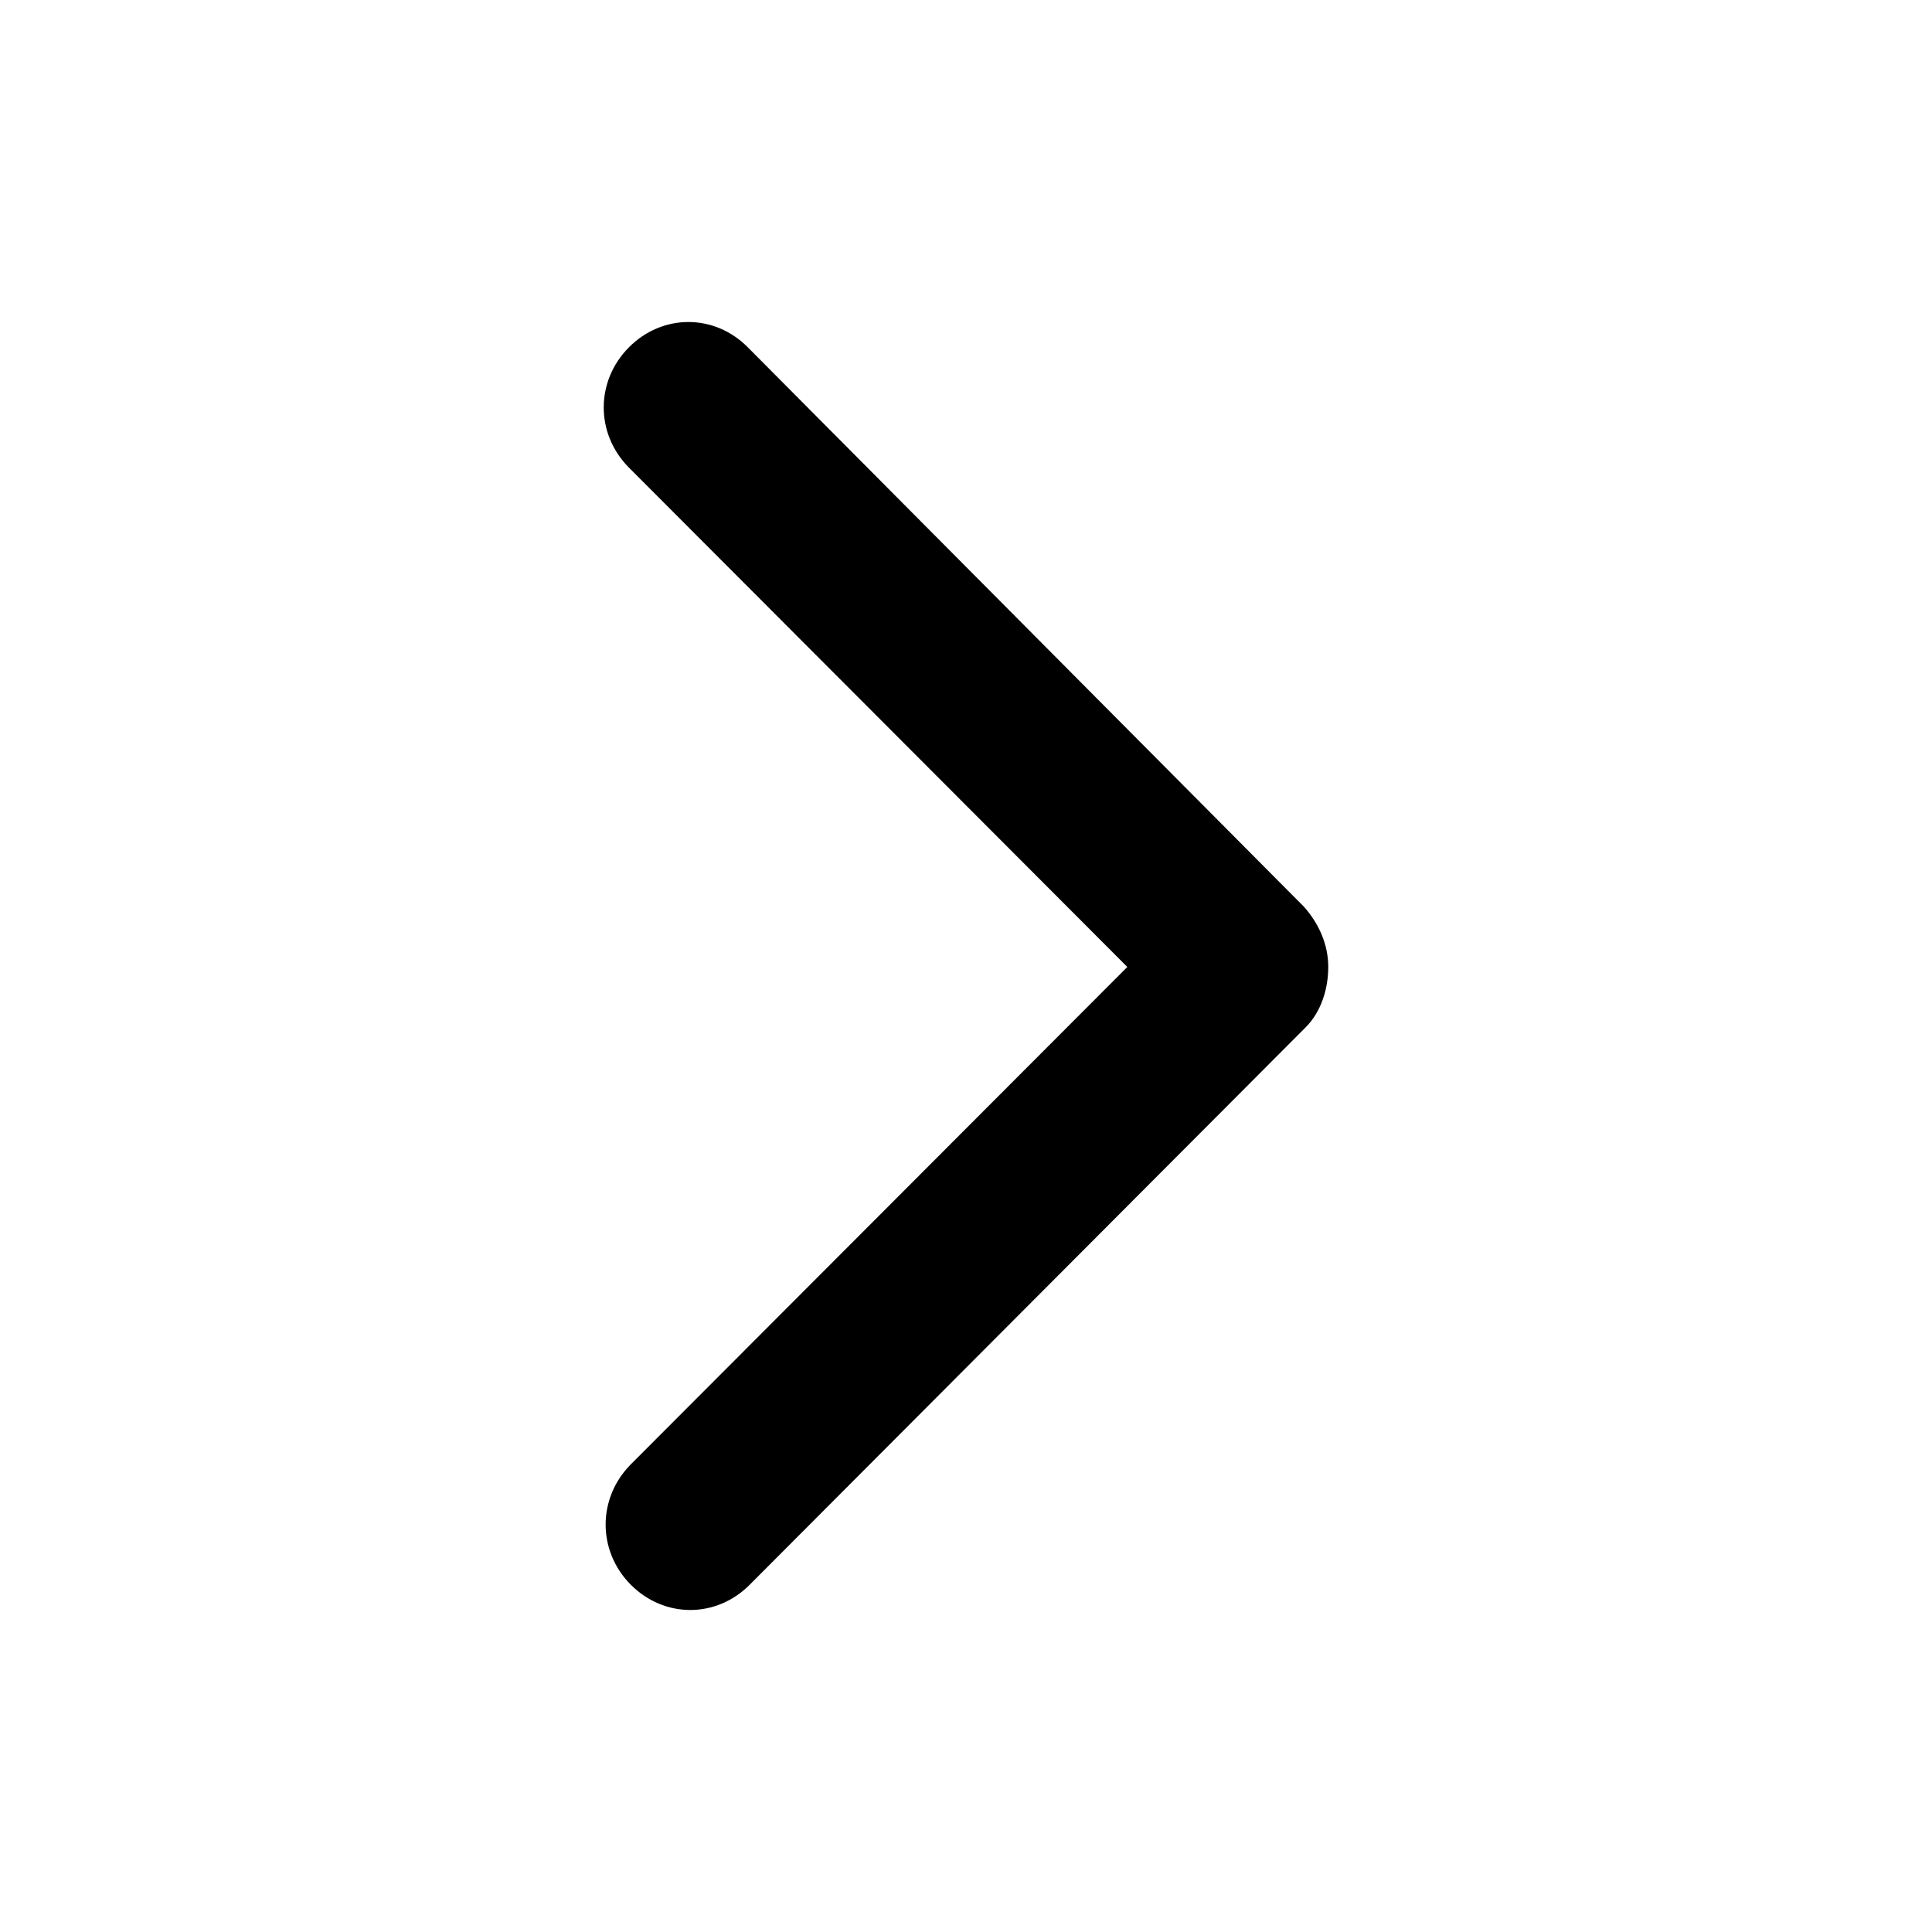
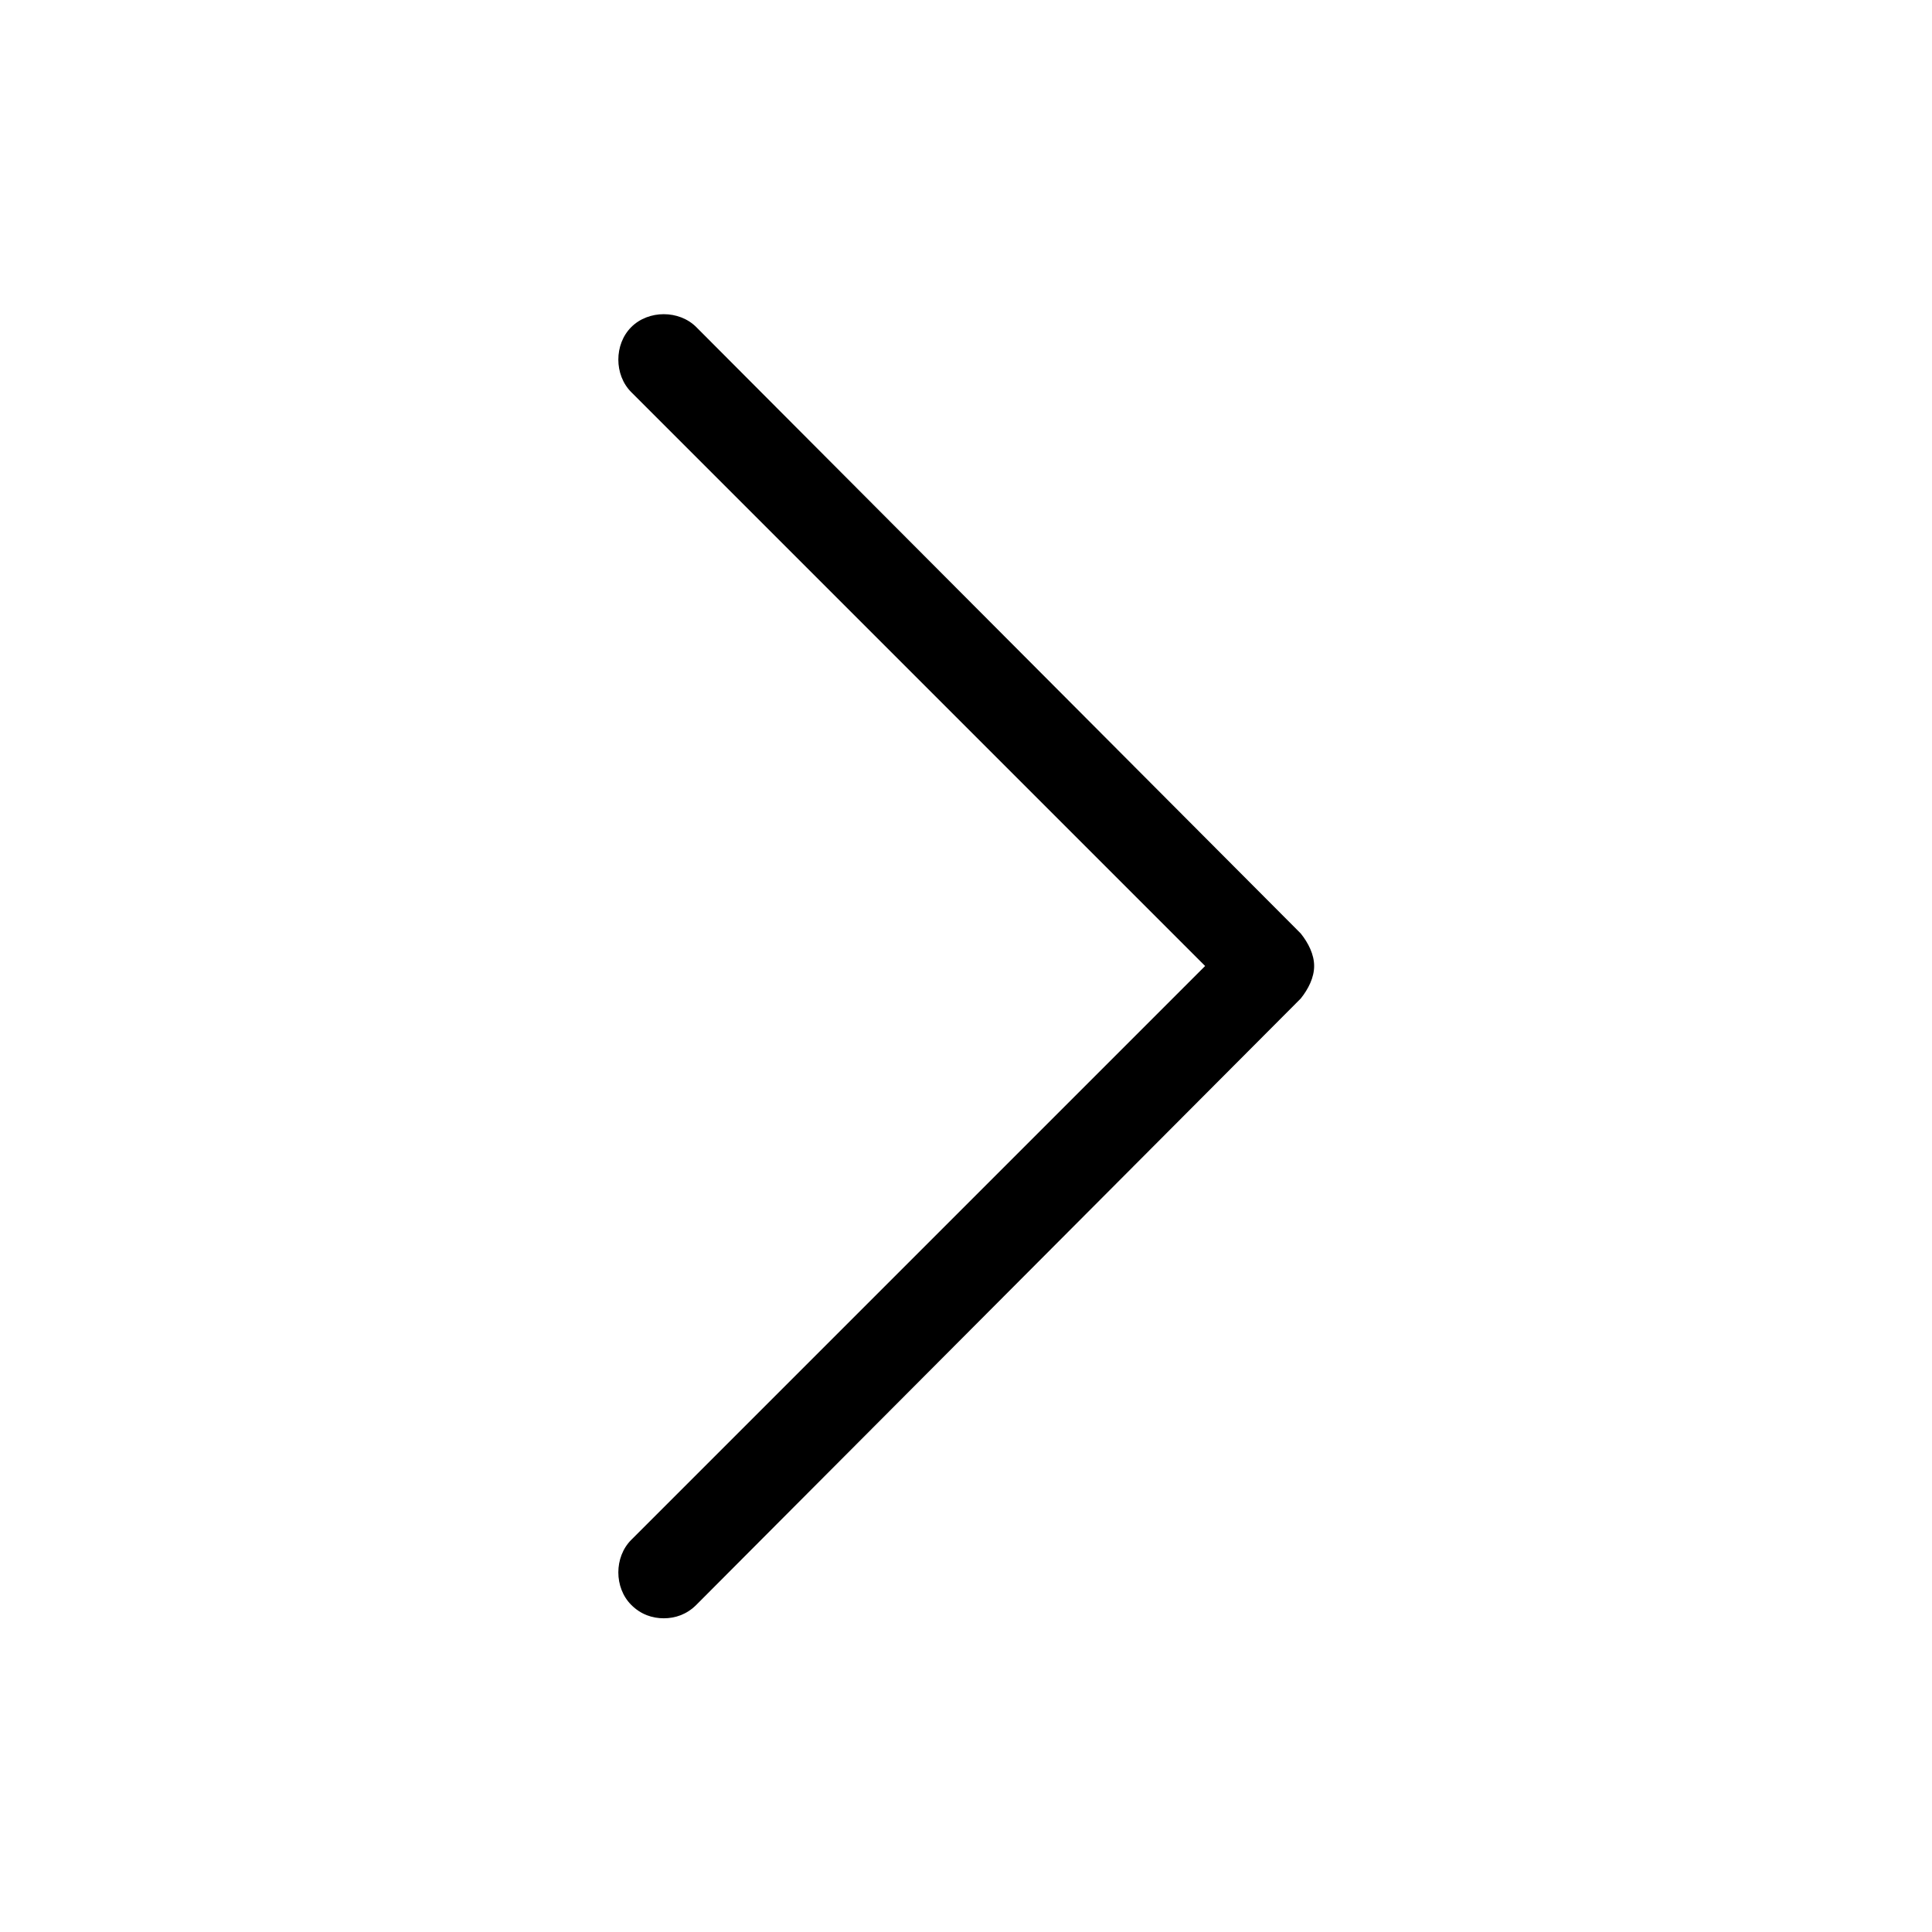
- <svg xmlns="http://www.w3.org/2000/svg" viewBox="0 0 20 20">
-   <path d="M13.75 10.01C13.75 9.777 13.654 9.563 13.5 9.388L7.742 3.596C7.396 3.246 6.857 3.246 6.51 3.596C6.163 3.946 6.163 4.49 6.51 4.84L11.67 10.01L6.529 15.16C6.183 15.51 6.183 16.055 6.529 16.404C6.876 16.754 7.415 16.754 7.762 16.404L13.519 10.632C13.673 10.476 13.75 10.243 13.75 10.01Z" />
+ <svg xmlns="http://www.w3.org/2000/svg" viewBox="0 0 101 101" id="right">
+   <path d="M36.4 17.1c-.9-.9-2.5-.9-3.4 0s-.9 2.5 0 3.4l30 30-30 30c-.9.9-.9 2.5 0 3.4.5.5 1.1.7 1.7.7.6 0 1.2-.2 1.7-.7L68 52.2c.4-.5.7-1.1.7-1.7s-.3-1.2-.7-1.7L36.4 17.1z" />
</svg>
